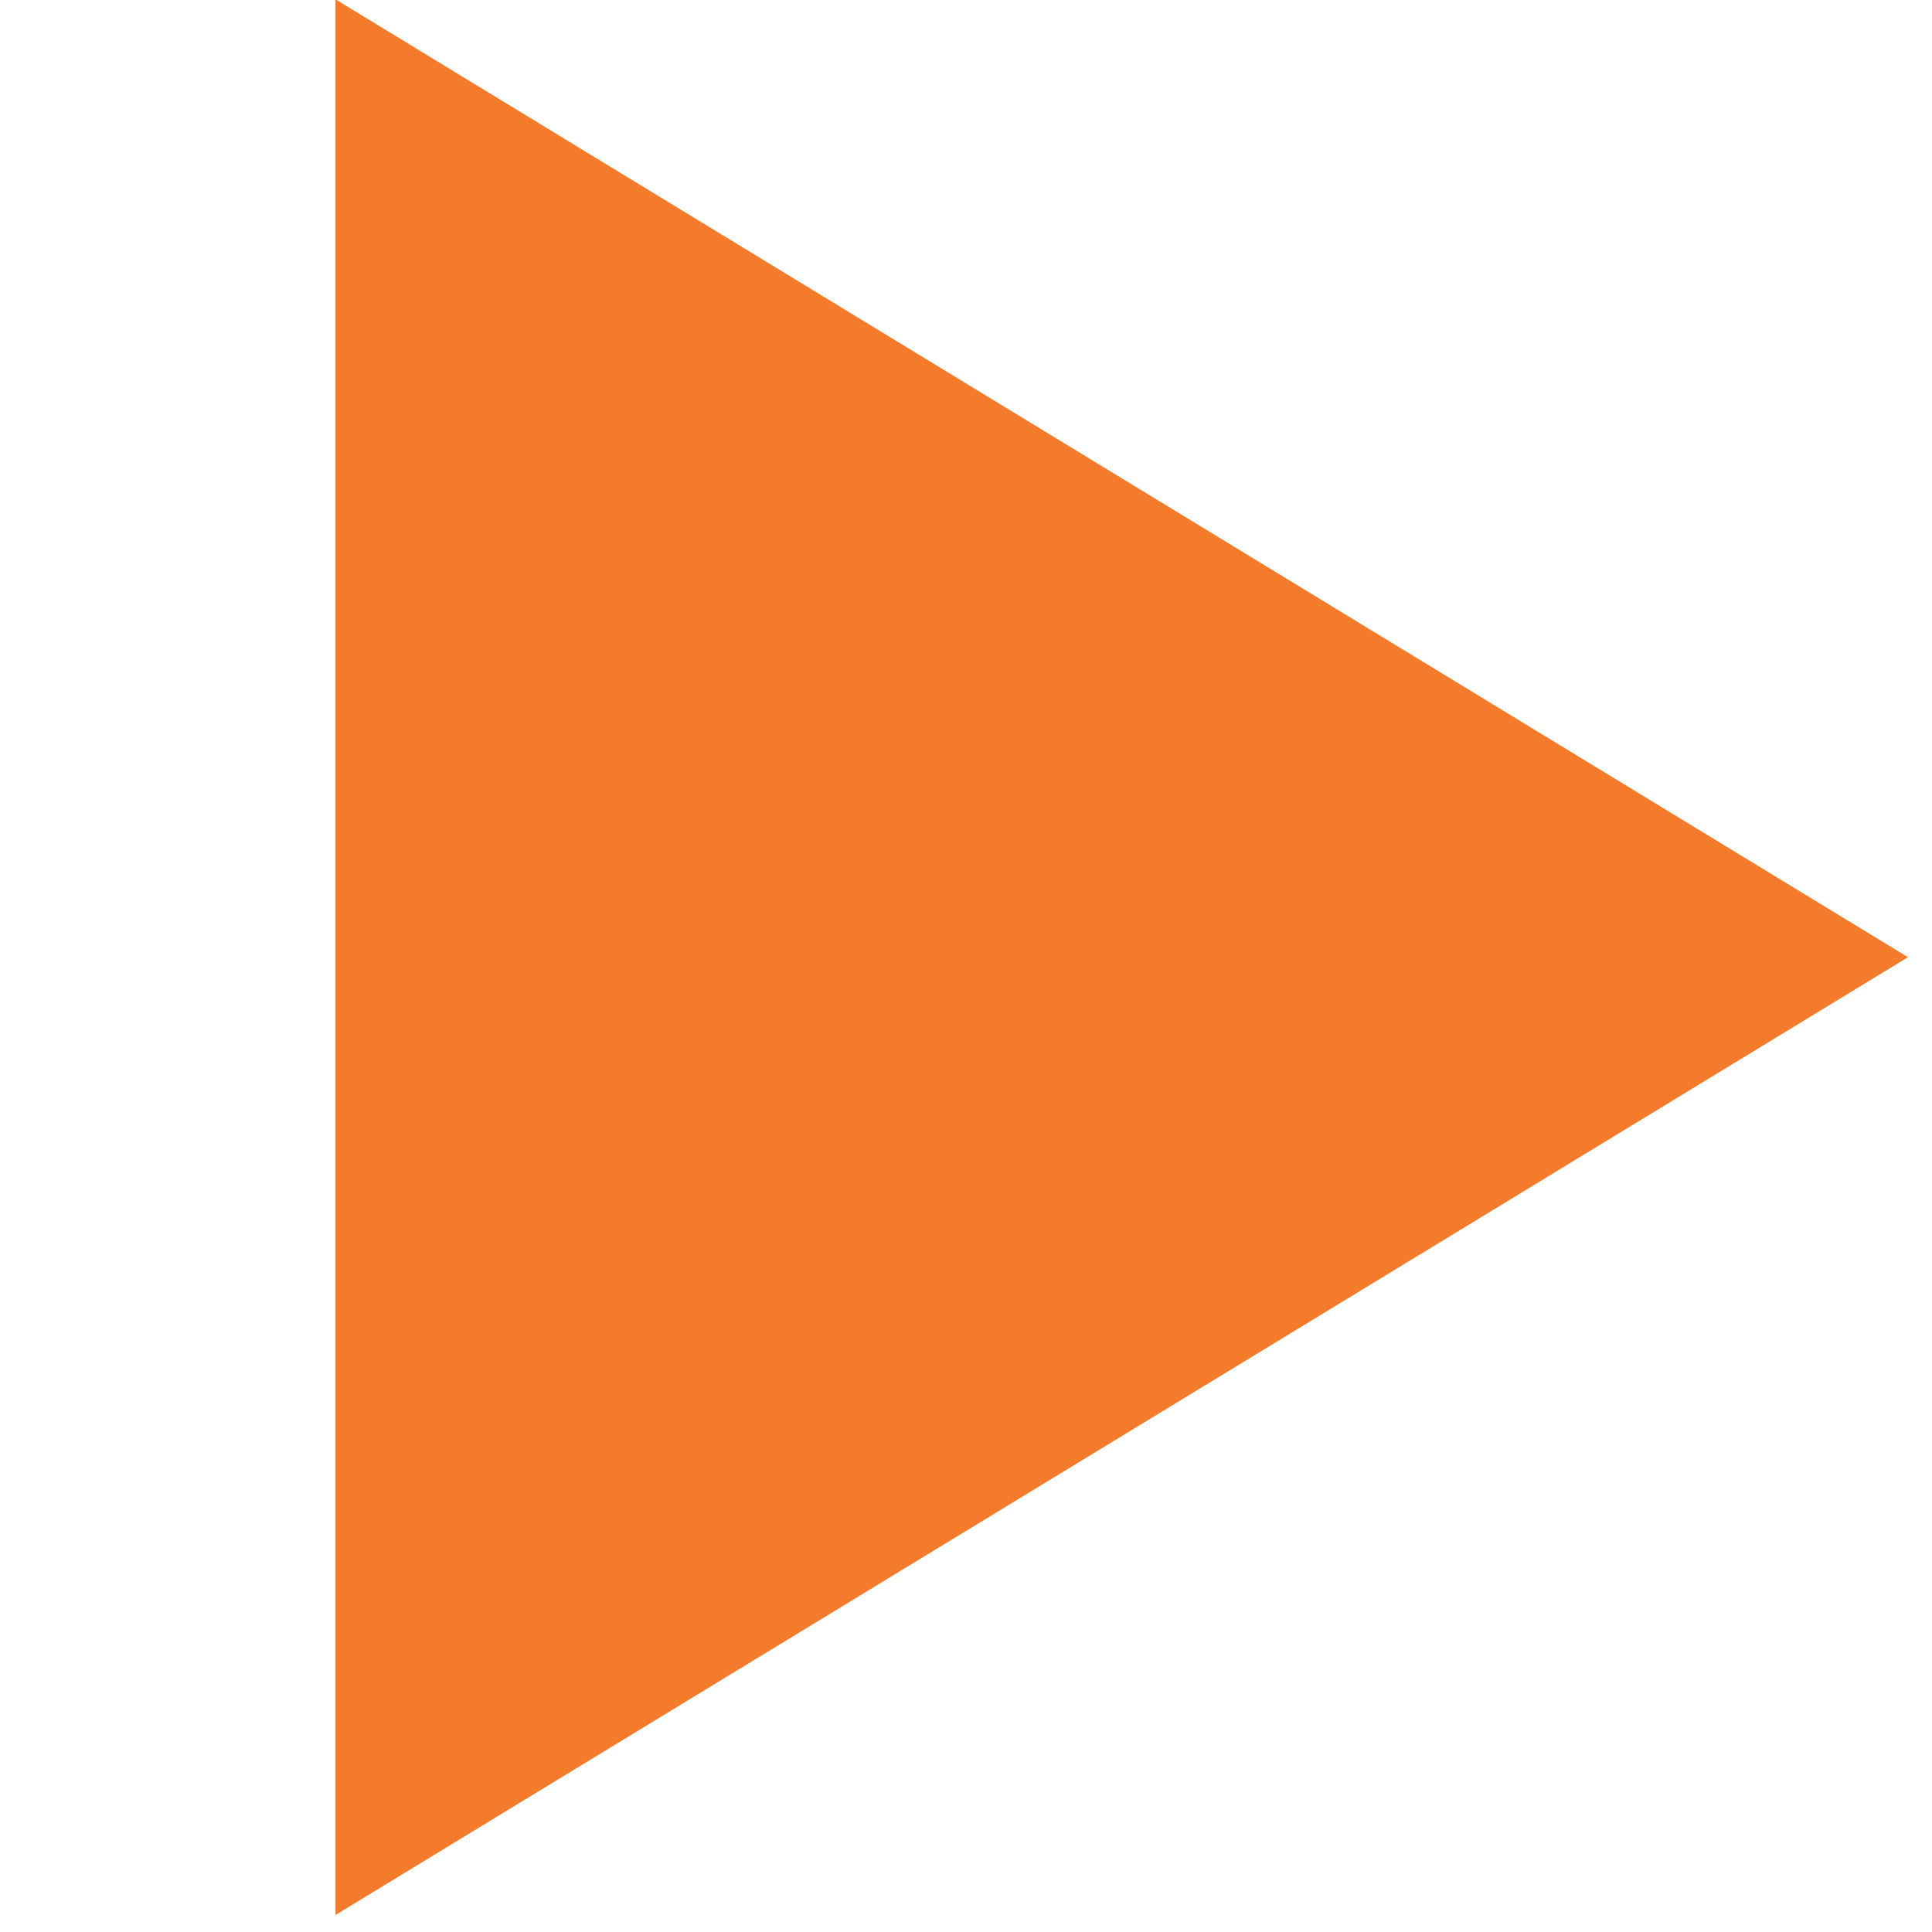
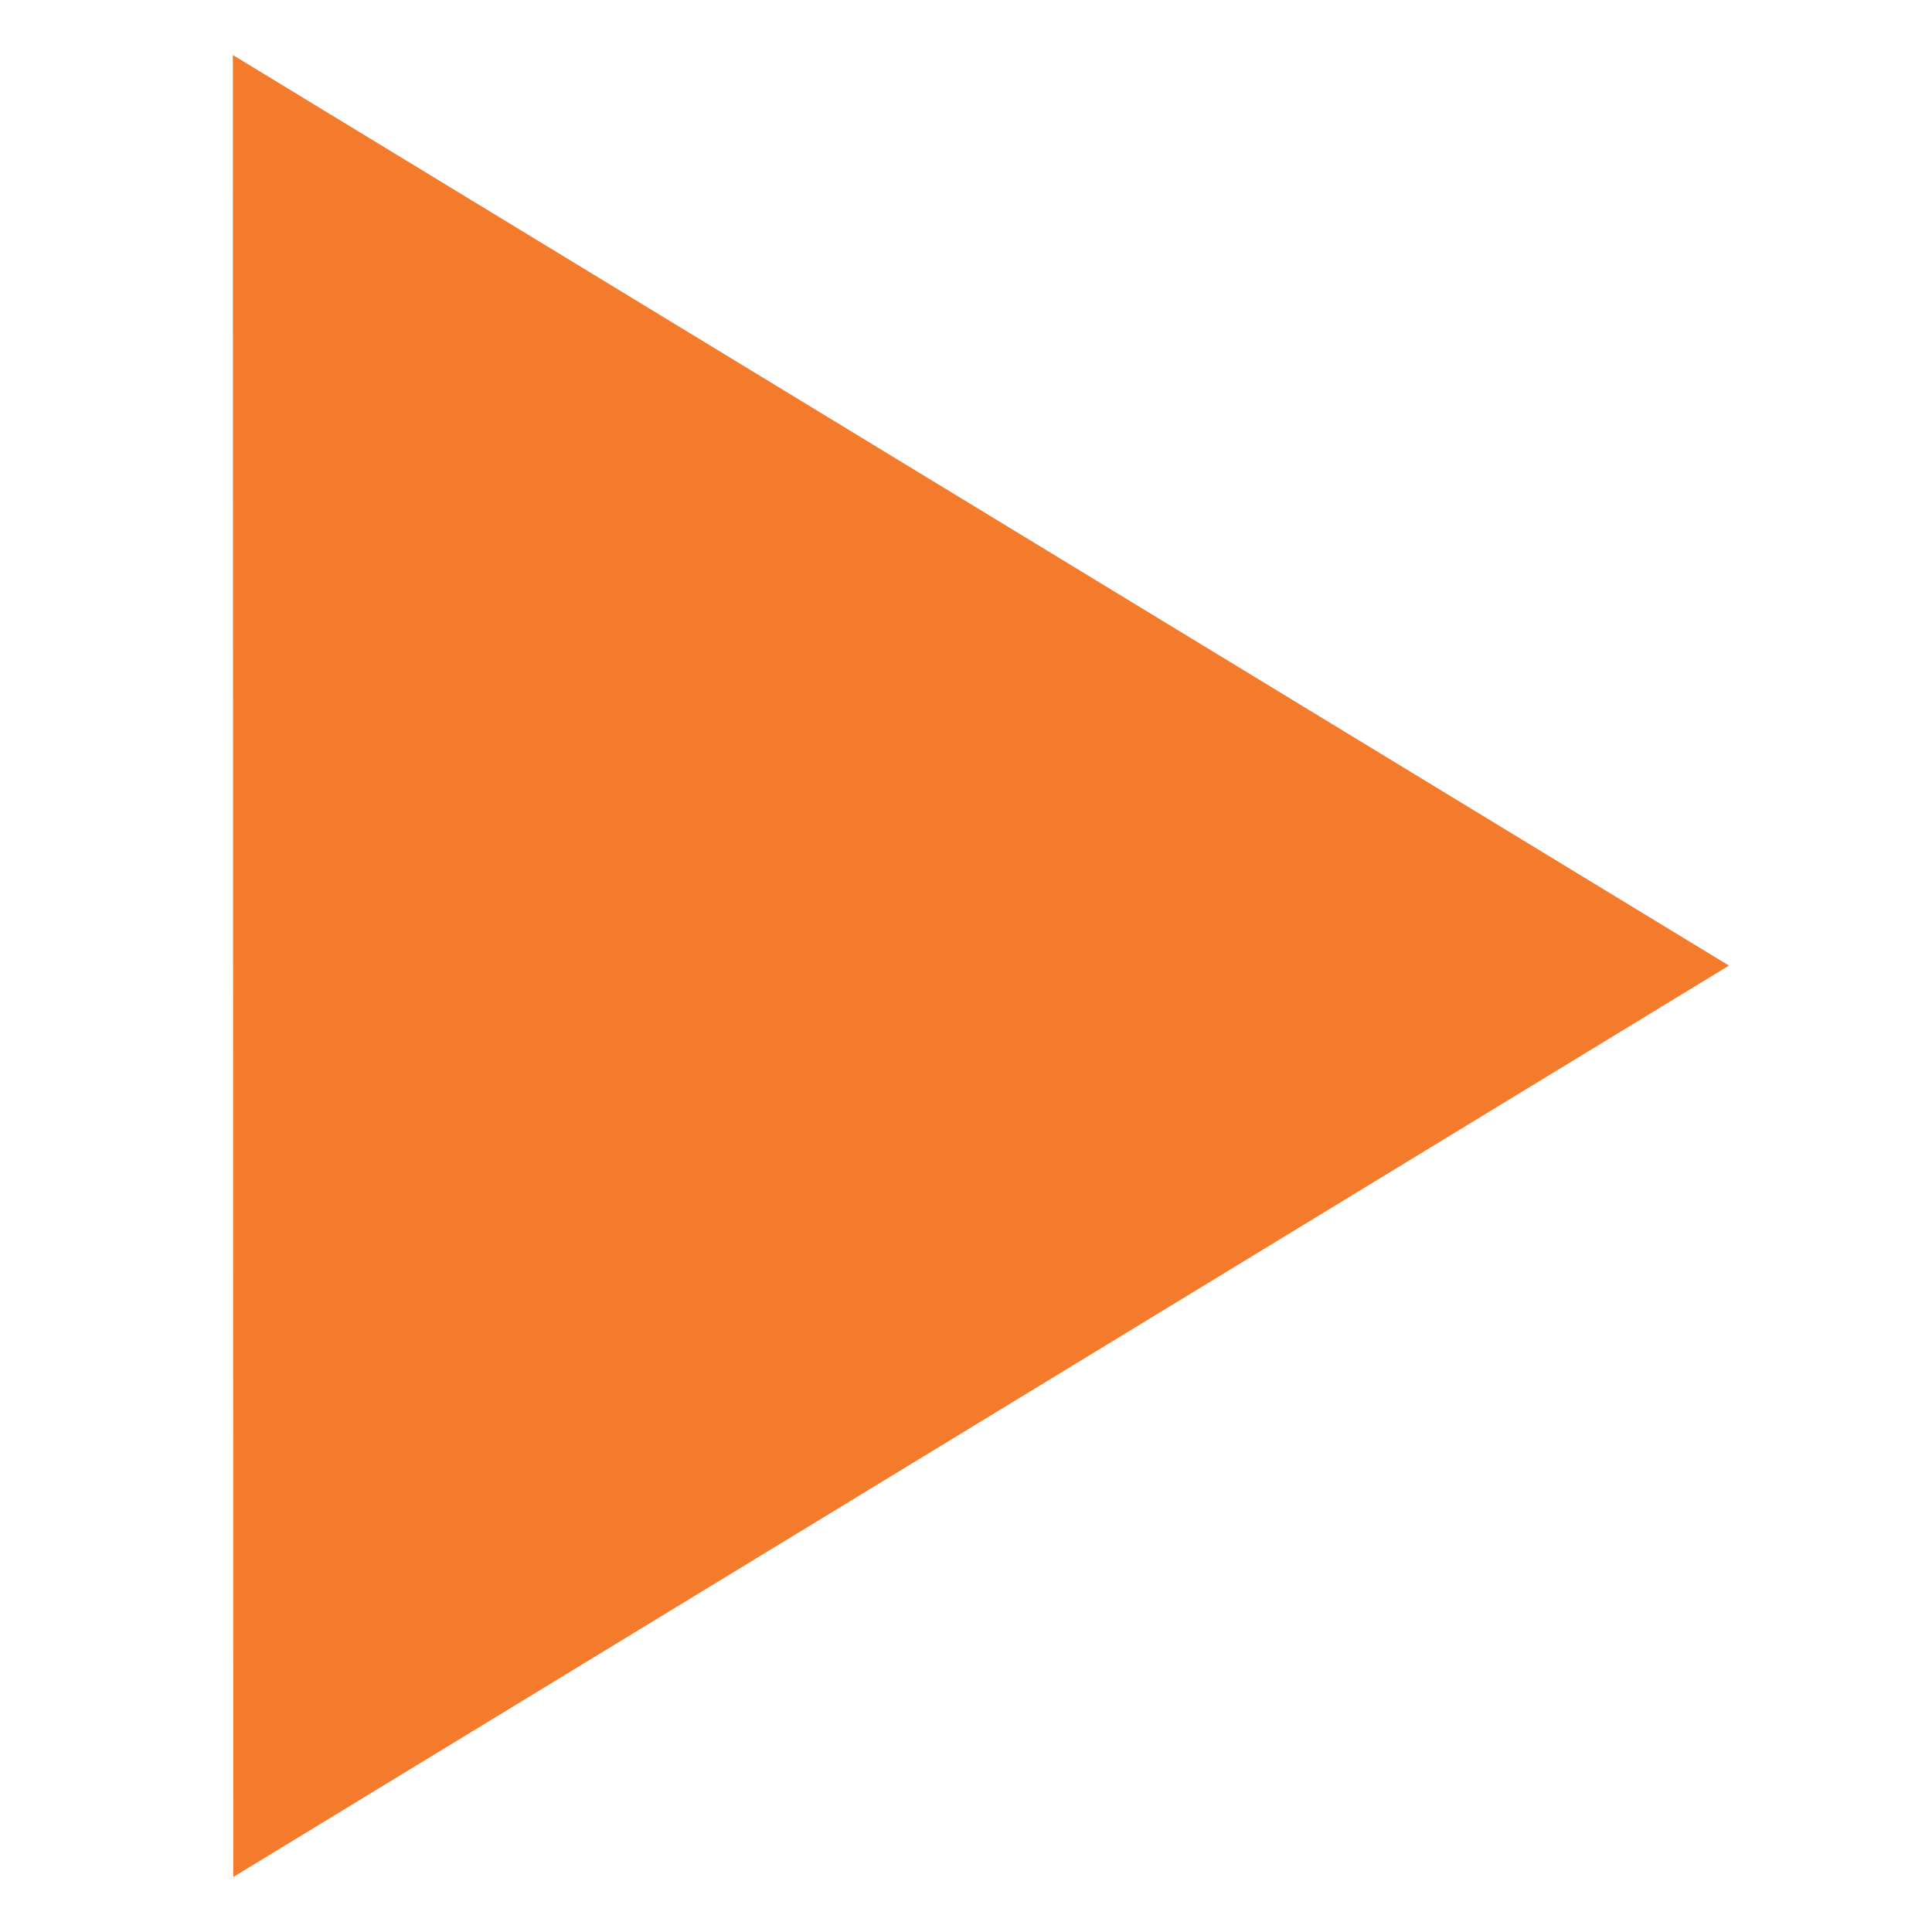
- <svg xmlns="http://www.w3.org/2000/svg" version="1.1" x="0px" y="0px" width="20px" height="20px" viewBox="-3.473 0.007 20 20" overflow="visible" enable-background="new -3.473 0.007 20 20" xml:space="preserve">
+ <svg xmlns="http://www.w3.org/2000/svg" version="1.1" x="0px" y="0px" width="15px" height="15px" viewBox="-1.808 -0.427 15 15" overflow="visible" enable-background="new -1.808 -0.427 15 15" xml:space="preserve">
  <defs>
</defs>
-   <polygon fill="#F47B2B" stroke="#F47B2B" stroke-width="0.5" stroke-miterlimit="10" points="15.798,9.916 0.25,0.445 0.25,19.386   " />
+   <polygon fill="#F47B2B" stroke="#F47B2B" stroke-width="0.5" stroke-miterlimit="10" points="11.135,7.07 0.25,0.445 0.253,13.701   " />
</svg>
